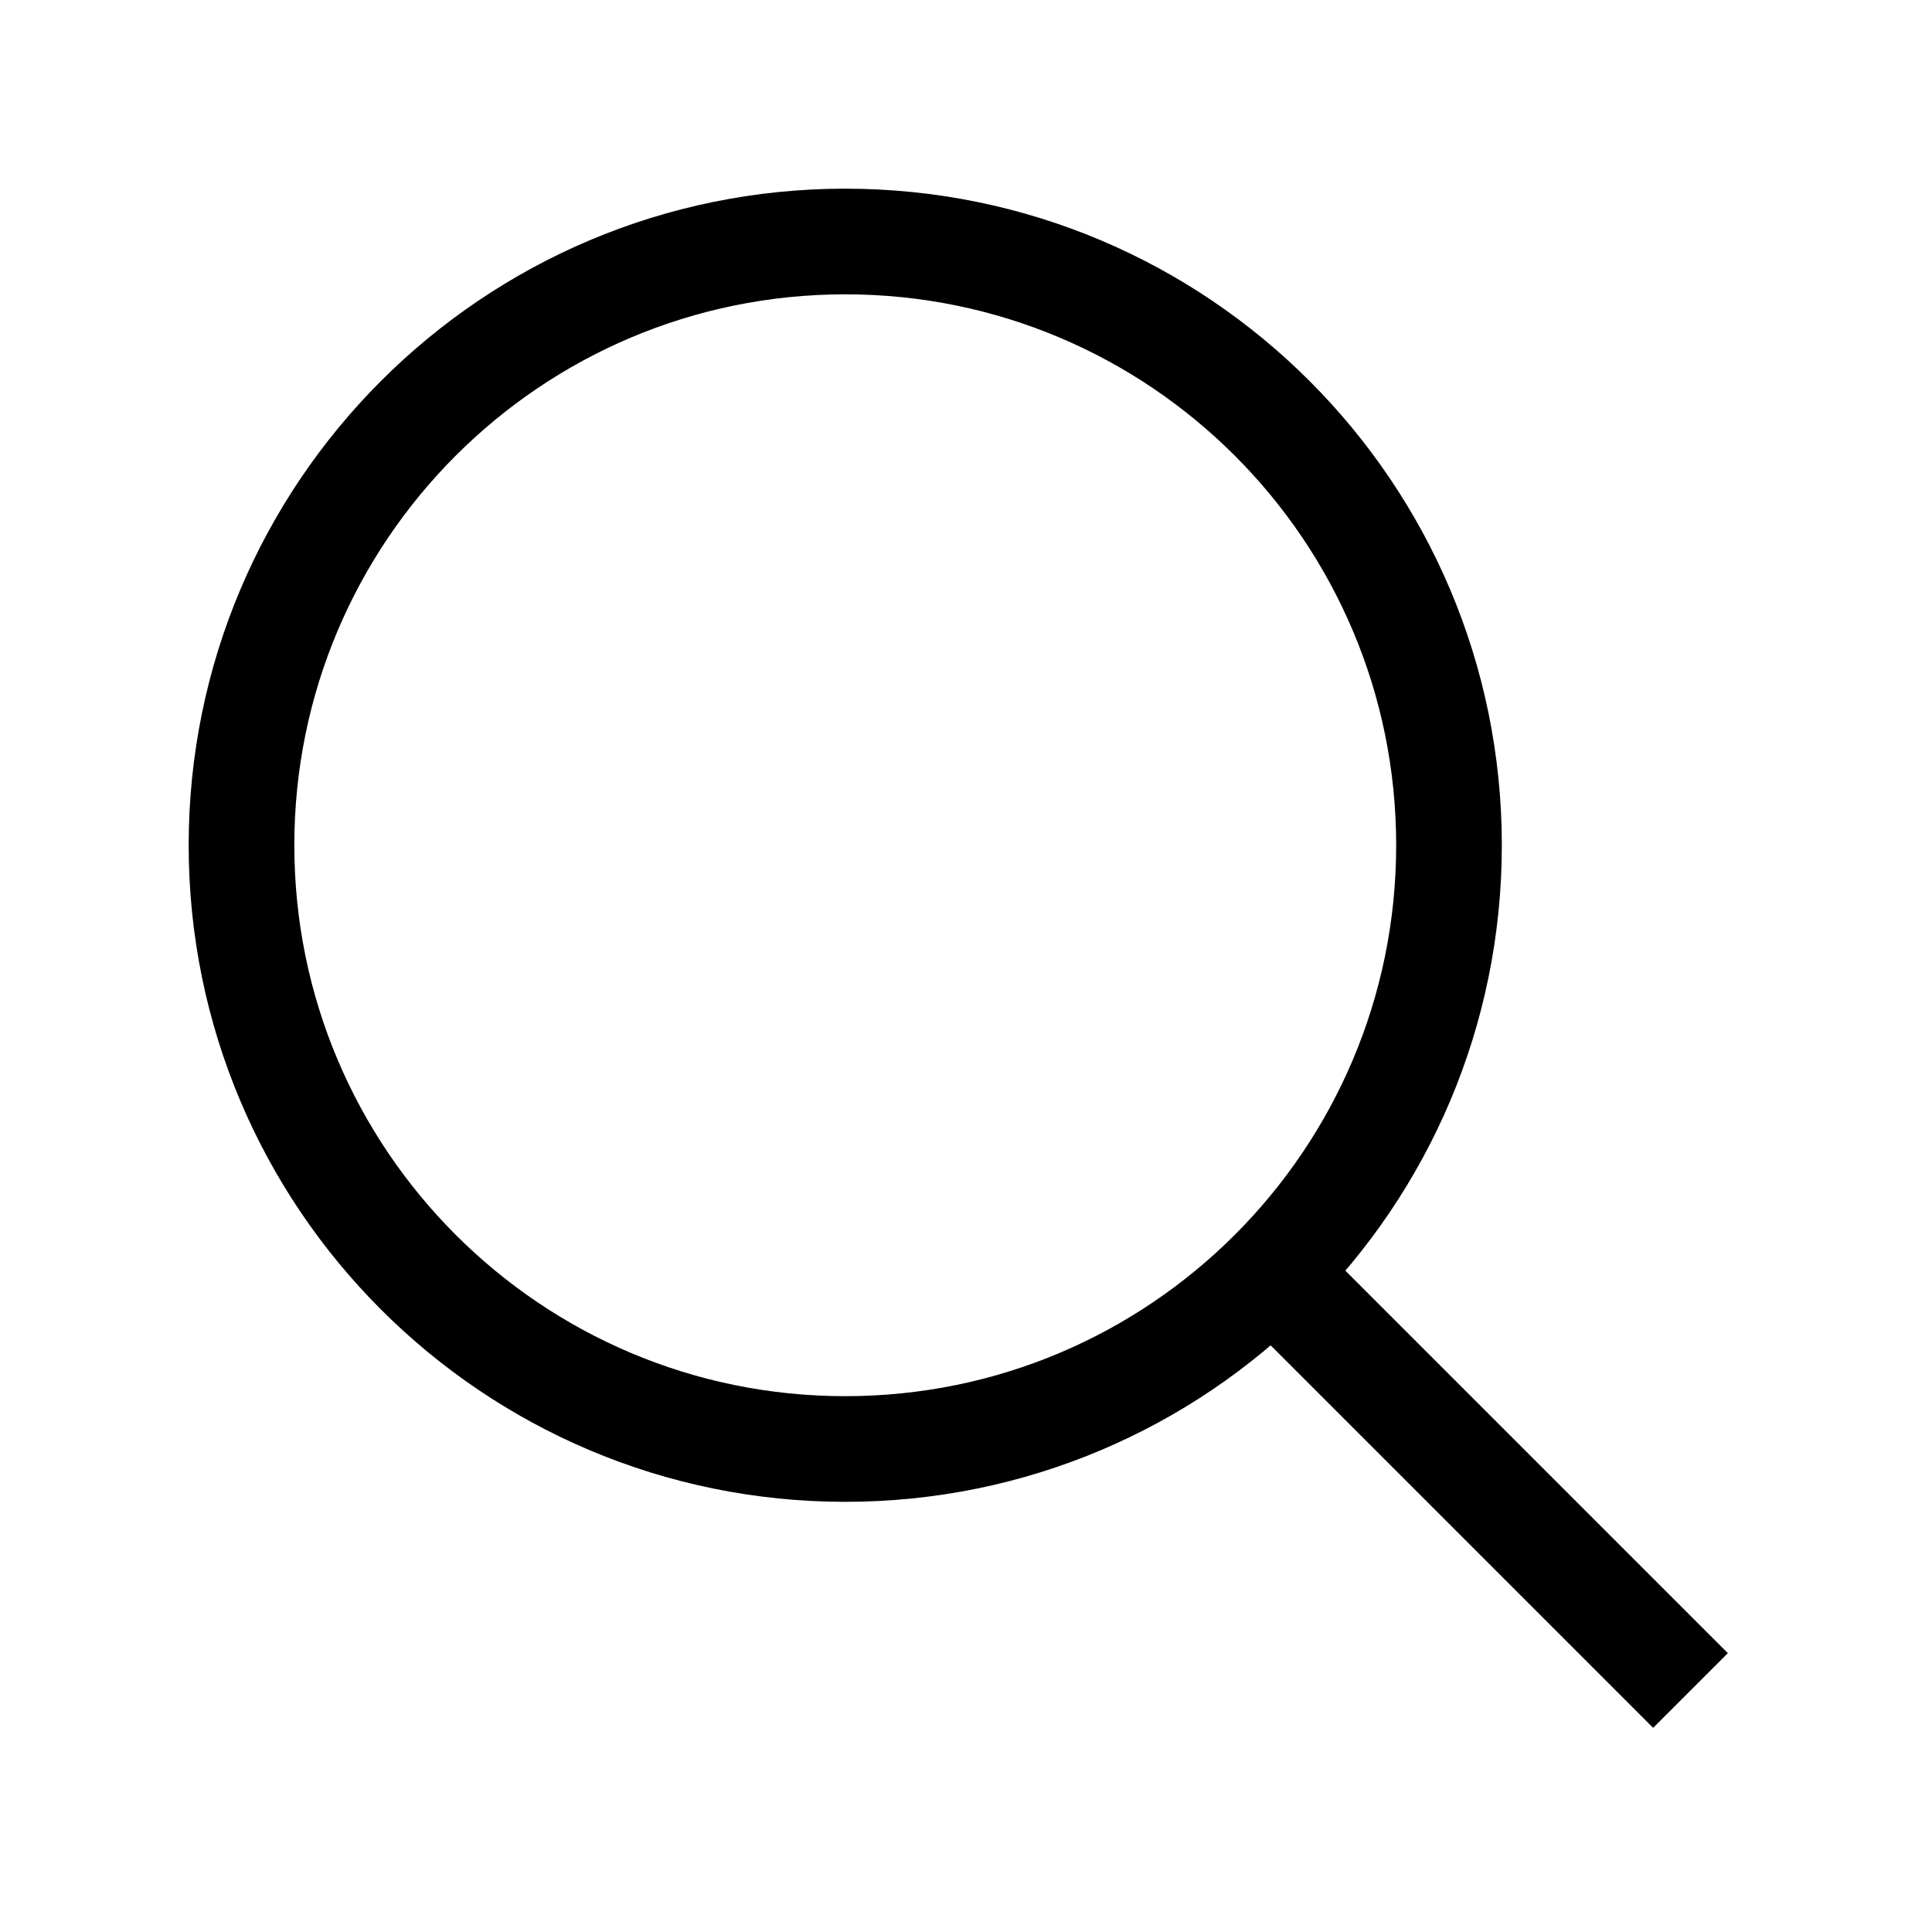
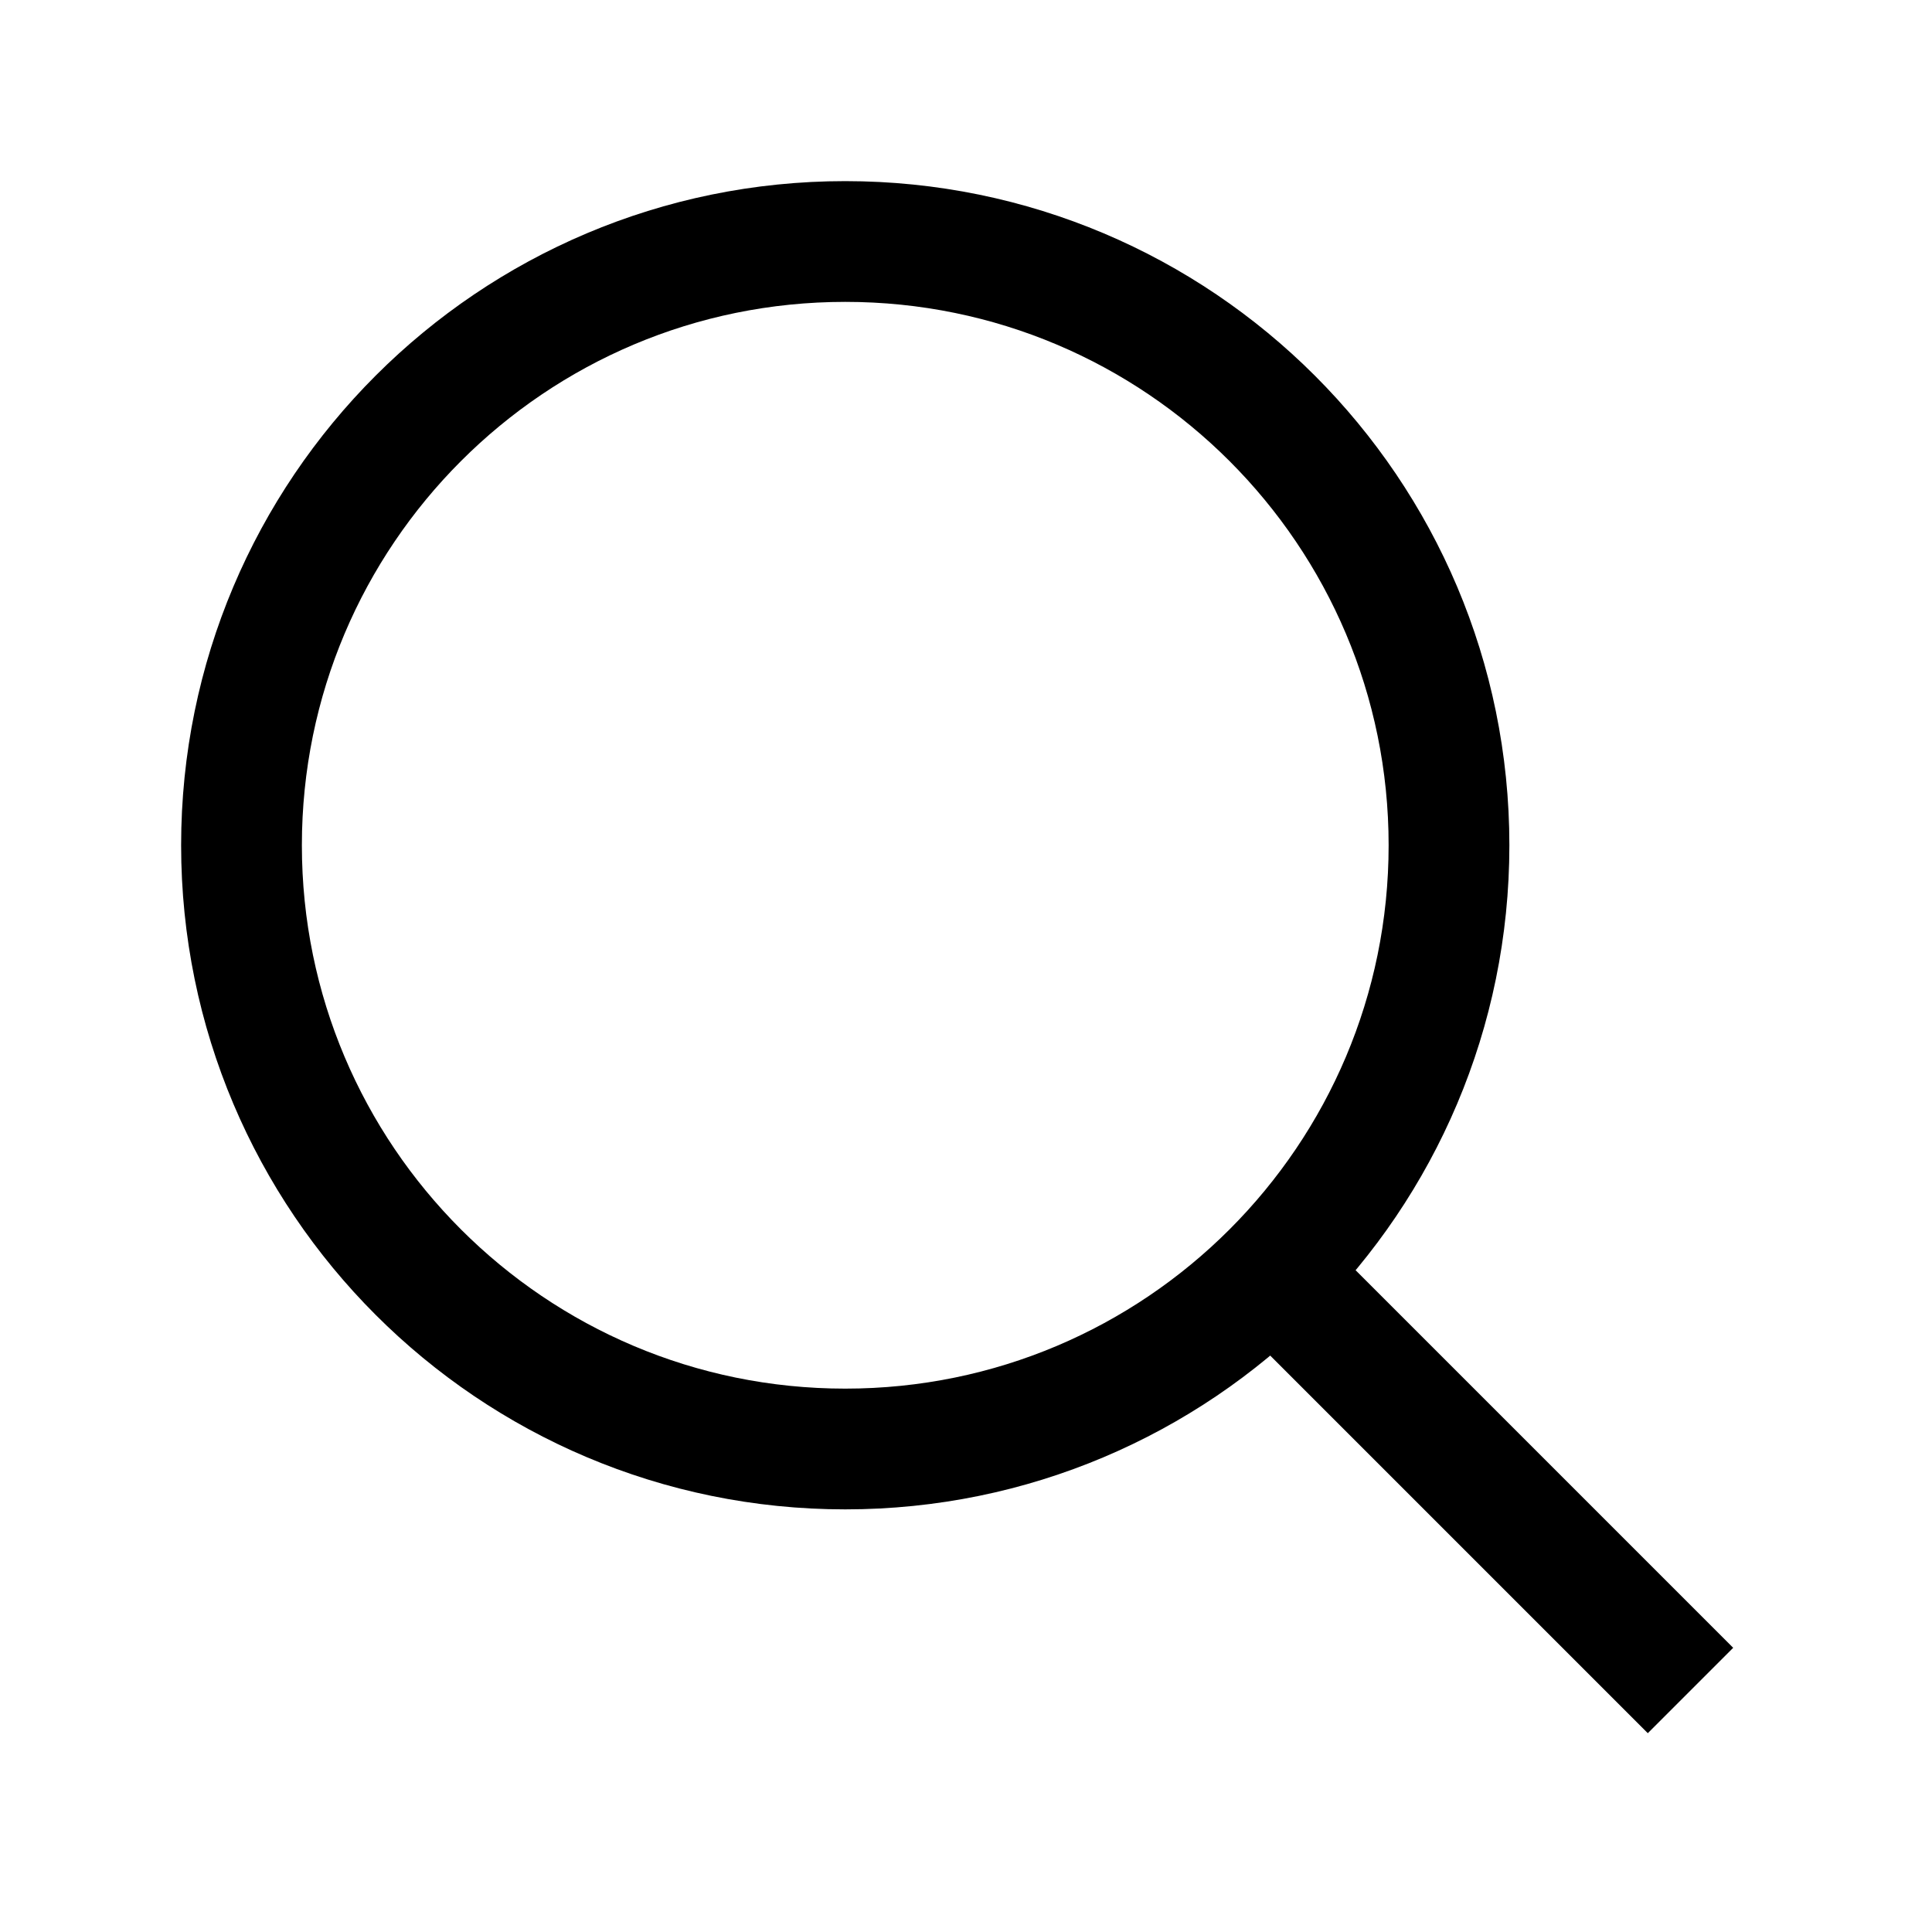
- <svg xmlns="http://www.w3.org/2000/svg" viewBox="0 0 512 512">
-   <circle fill="none" stroke="#000" stroke-width="28" stroke-miterlimit="10" cx="224" cy="224" r="160" />
-   <path fill="none" stroke="#000" stroke-width="28" stroke-miterlimit="10" d="M448 448L337.134 337.134" />
+ <svg xmlns="http://www.w3.org/2000/svg" id="Ebene_1" data-name="Ebene 1" viewBox="0 0 64 64">
+   <circle cx="28" cy="28" r="20" style="fill:none;stroke:#000;stroke-miterlimit:10;stroke-width:4px" />
+   <line x1="56" y1="56" x2="42.14" y2="42.14" style="fill:none;stroke:#000;stroke-miterlimit:10;stroke-width:4px" />
</svg>
